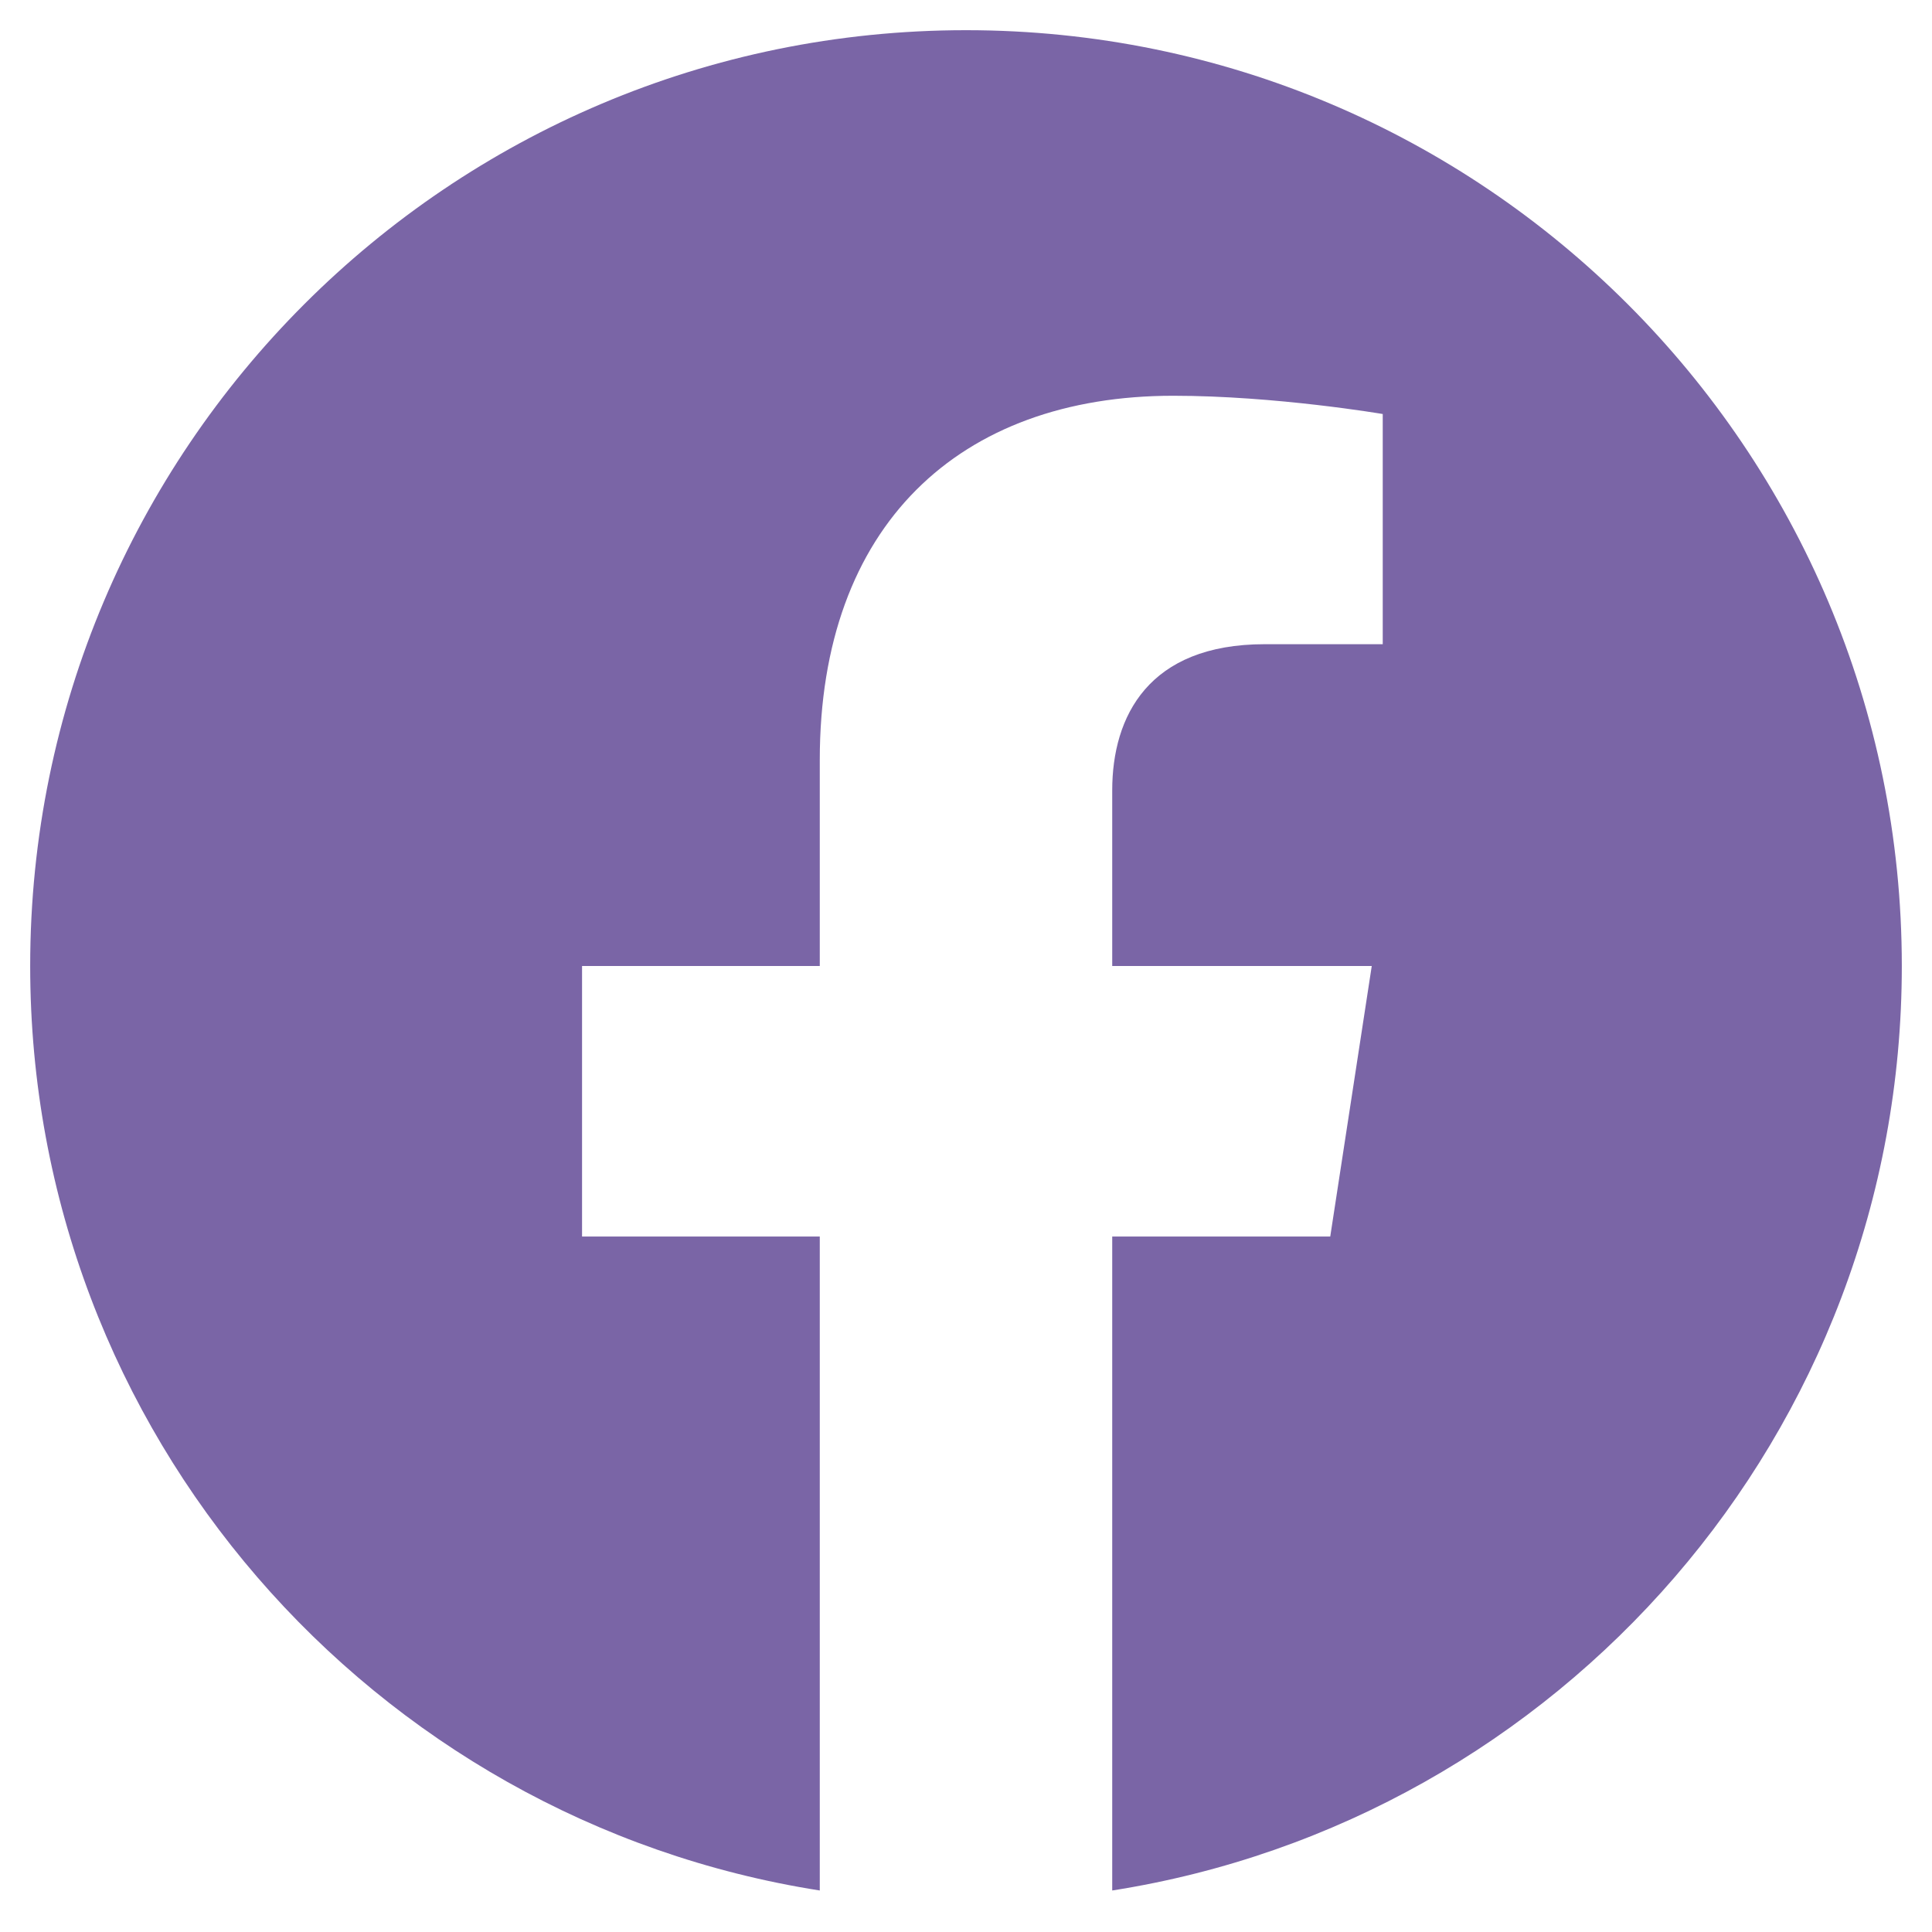
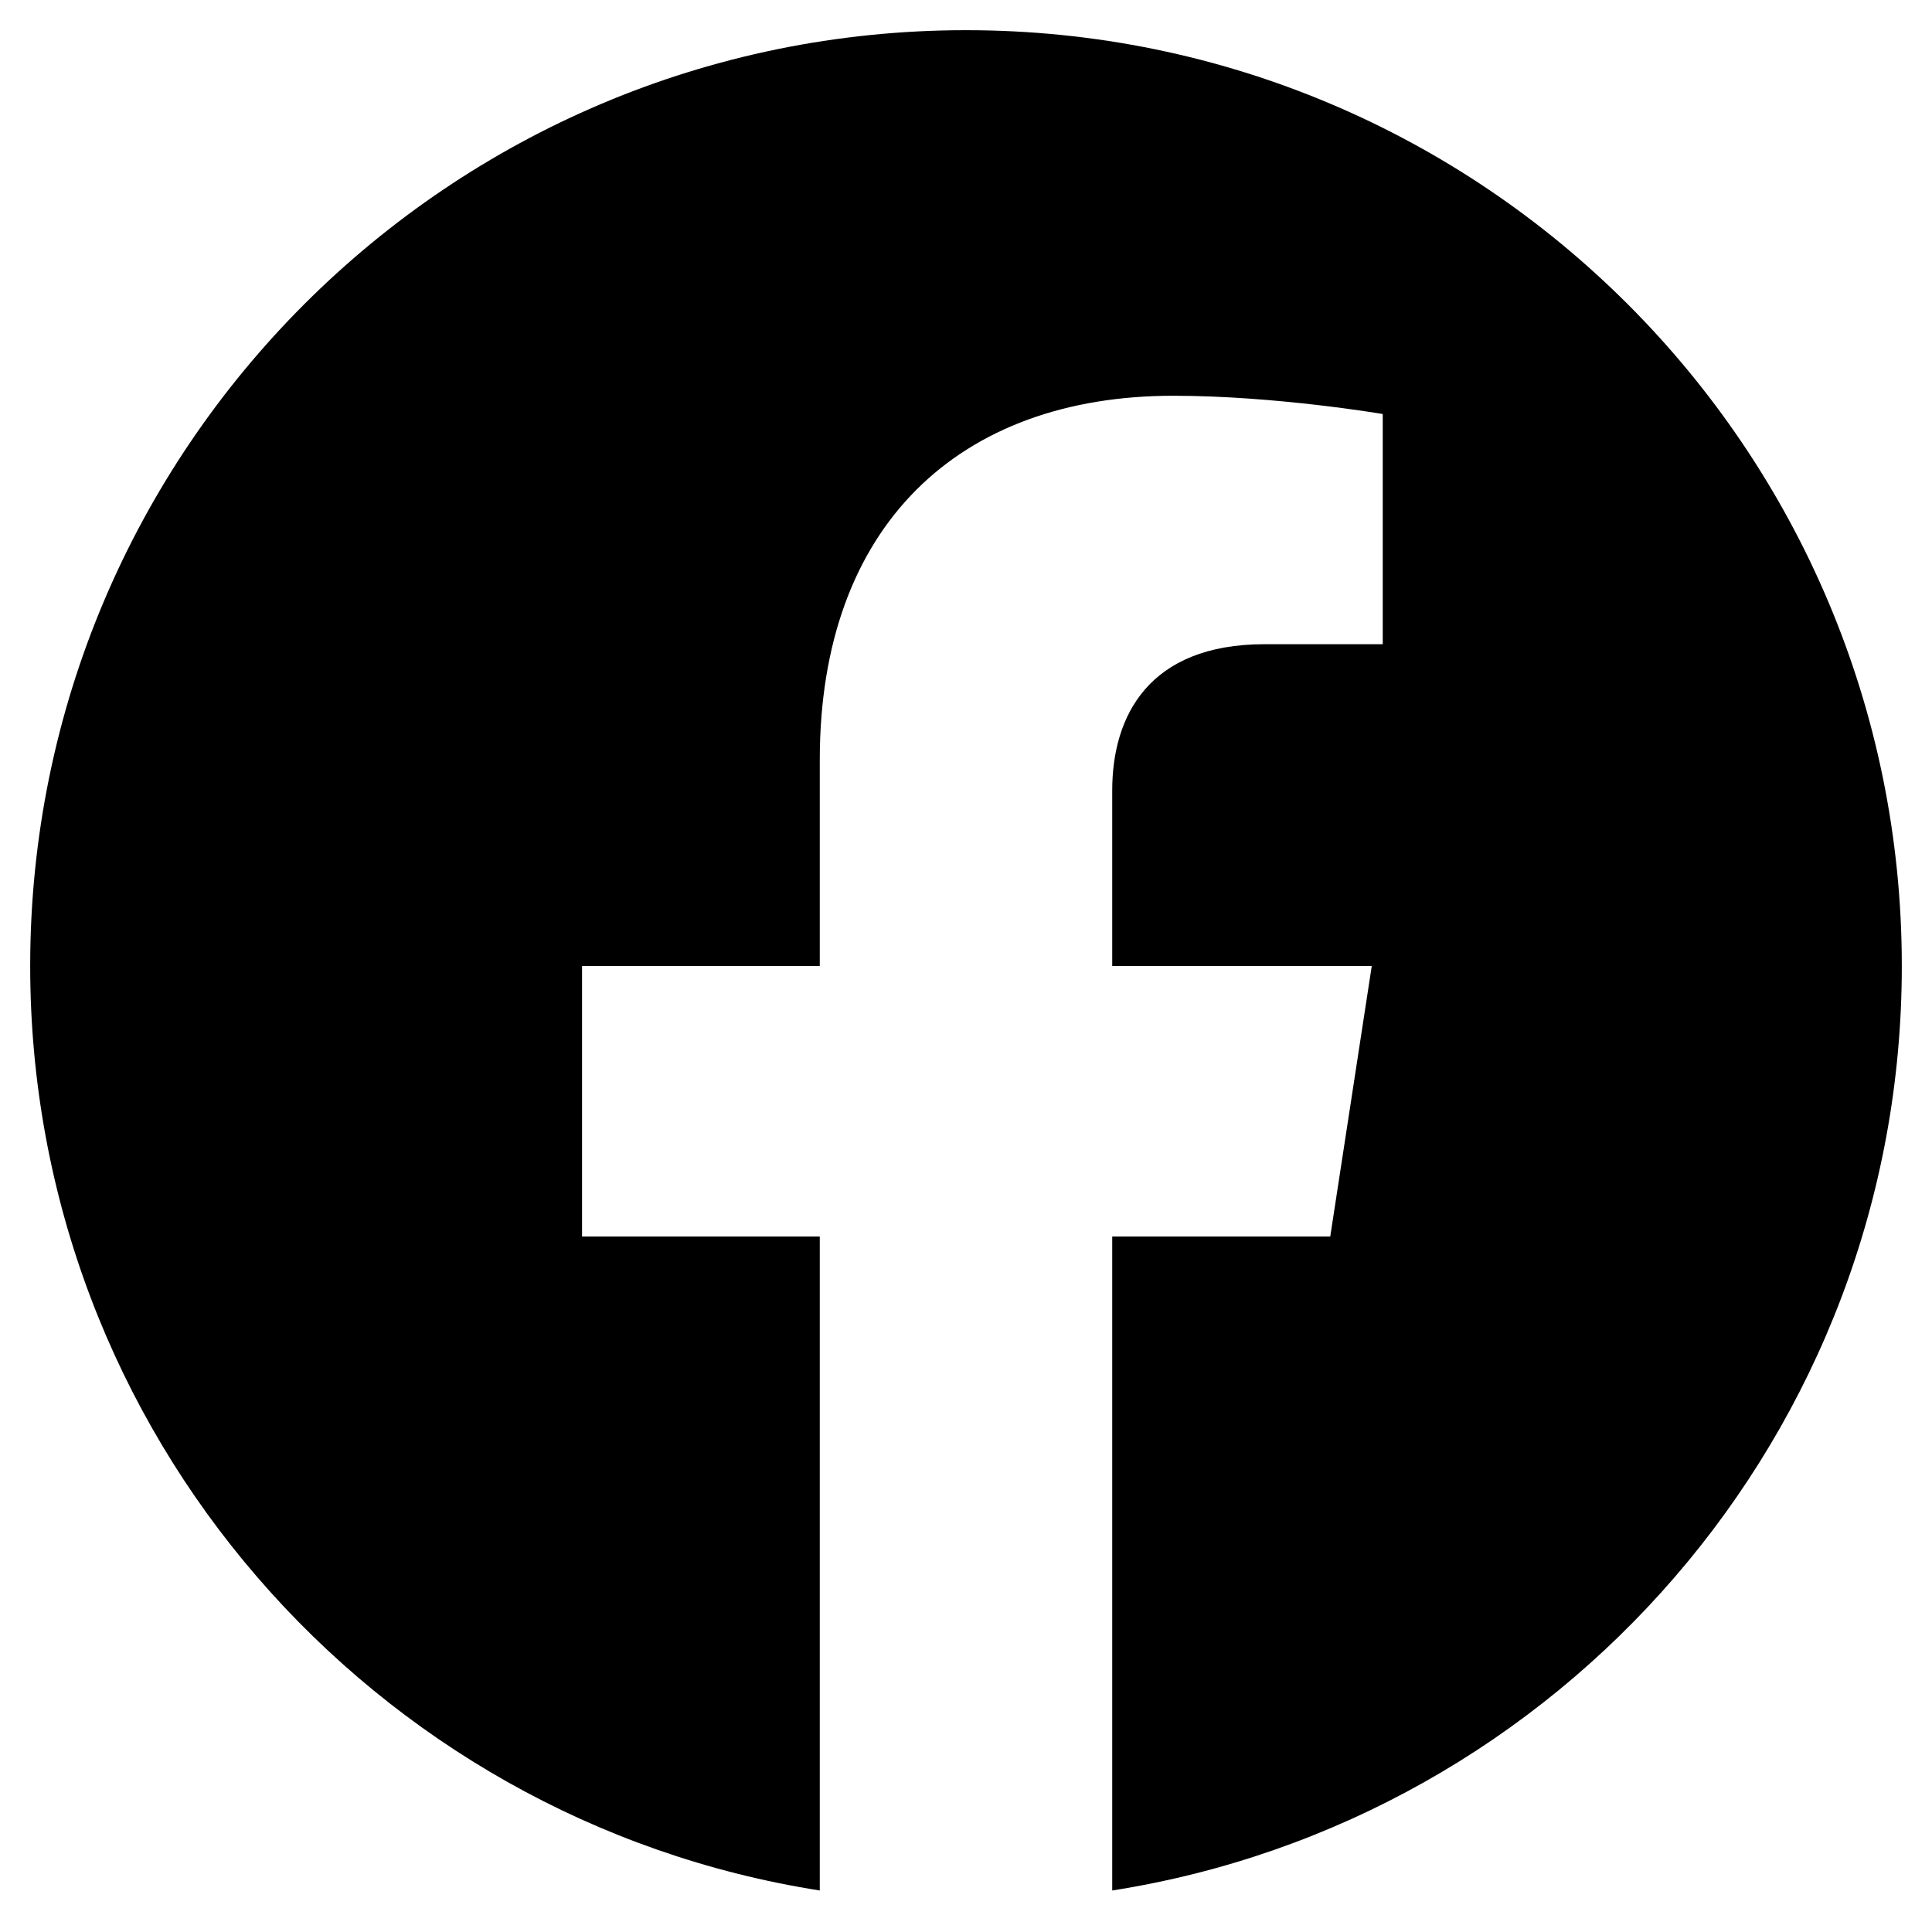
<svg xmlns="http://www.w3.org/2000/svg" aria-hidden="true" focusable="false" data-prefix="fab" data-icon="facebook" class="svg-inline--fa fa-facebook fa-w-16" role="img" viewBox="0 0 512 512">
-   <path fill="#7a65a6" d="M504 256C504 119 393 8 256 8S8 119 8 256c0 123.78 90.69 226.38 209.25 245V327.69h-63V256h63v-54.64c0-62.15 37-96.48 93.67-96.48 27.14 0 55.52 4.84 55.52 4.84v61h-31.28c-30.8 0-40.41 19.12-40.41 38.73V256h68.78l-11 71.69h-57.78V501C413.31 482.38 504 379.78 504 256z" />
+   <path fill="current" d="M504 256C504 119 393 8 256 8S8 119 8 256c0 123.78 90.69 226.38 209.25 245V327.69h-63V256h63v-54.64c0-62.15 37-96.48 93.67-96.48 27.14 0 55.52 4.84 55.52 4.84v61h-31.28c-30.8 0-40.41 19.12-40.41 38.73V256h68.78l-11 71.69h-57.78V501C413.31 482.38 504 379.78 504 256z" />
</svg>
